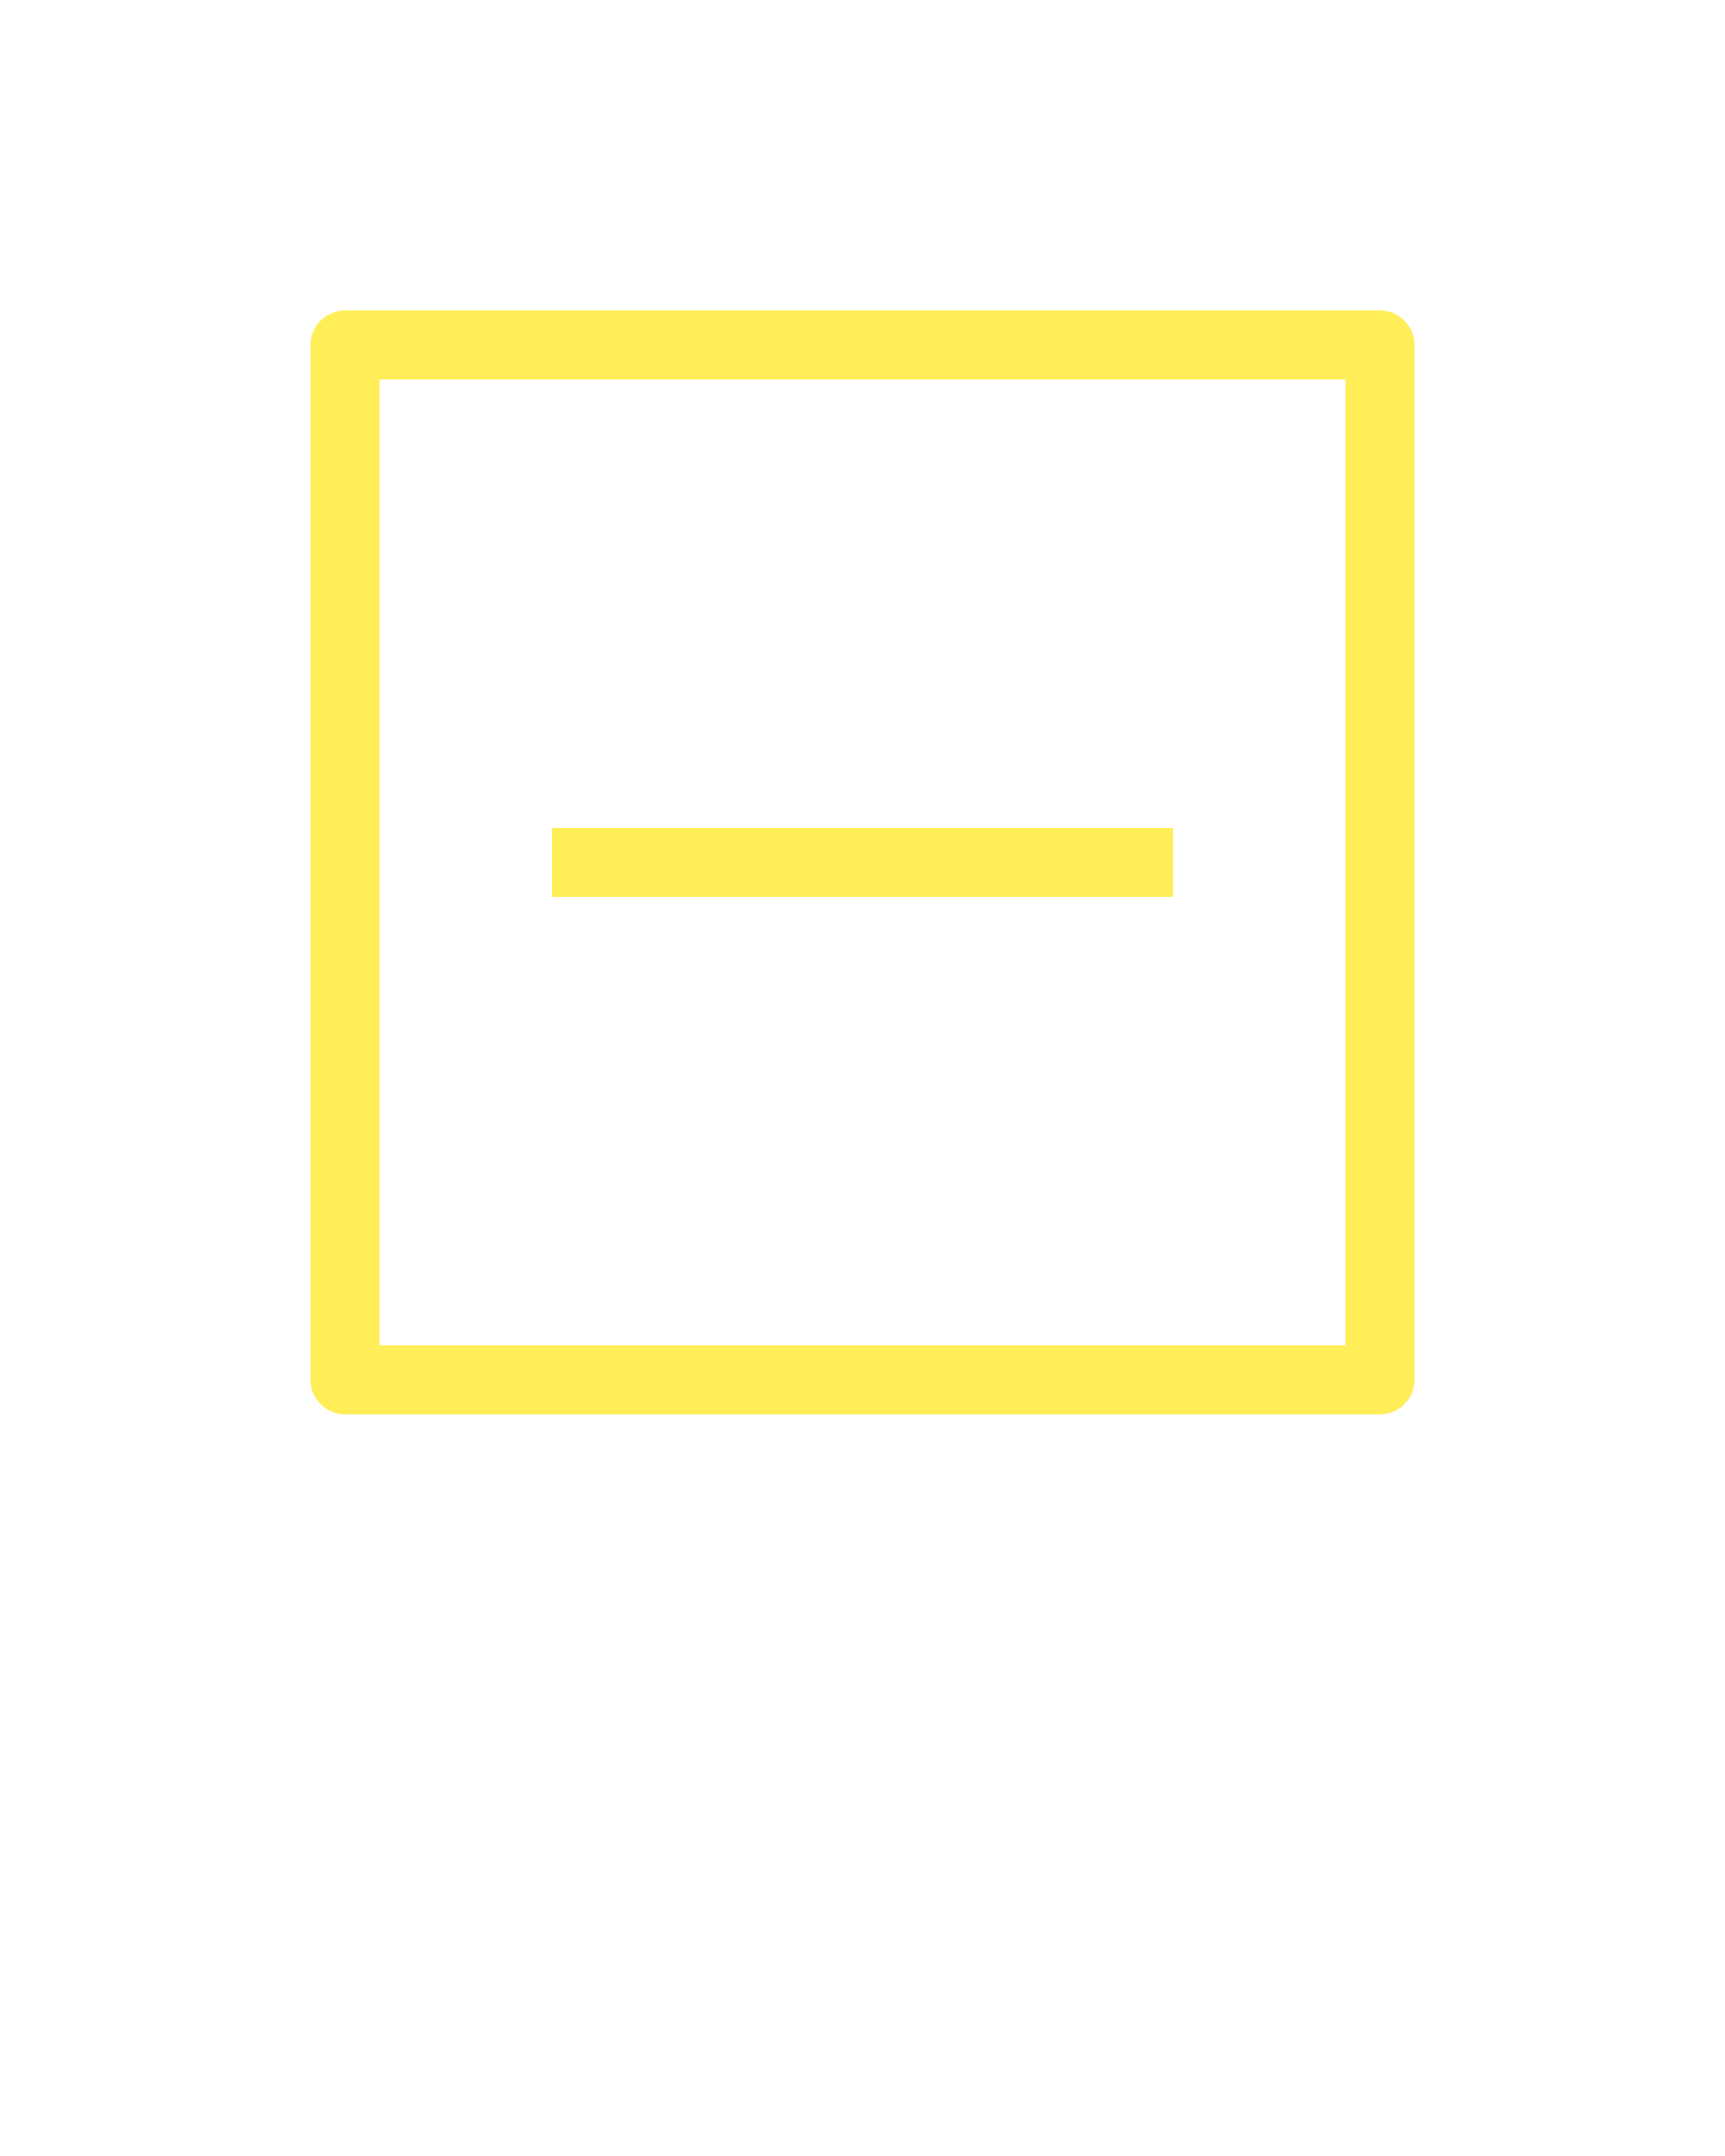
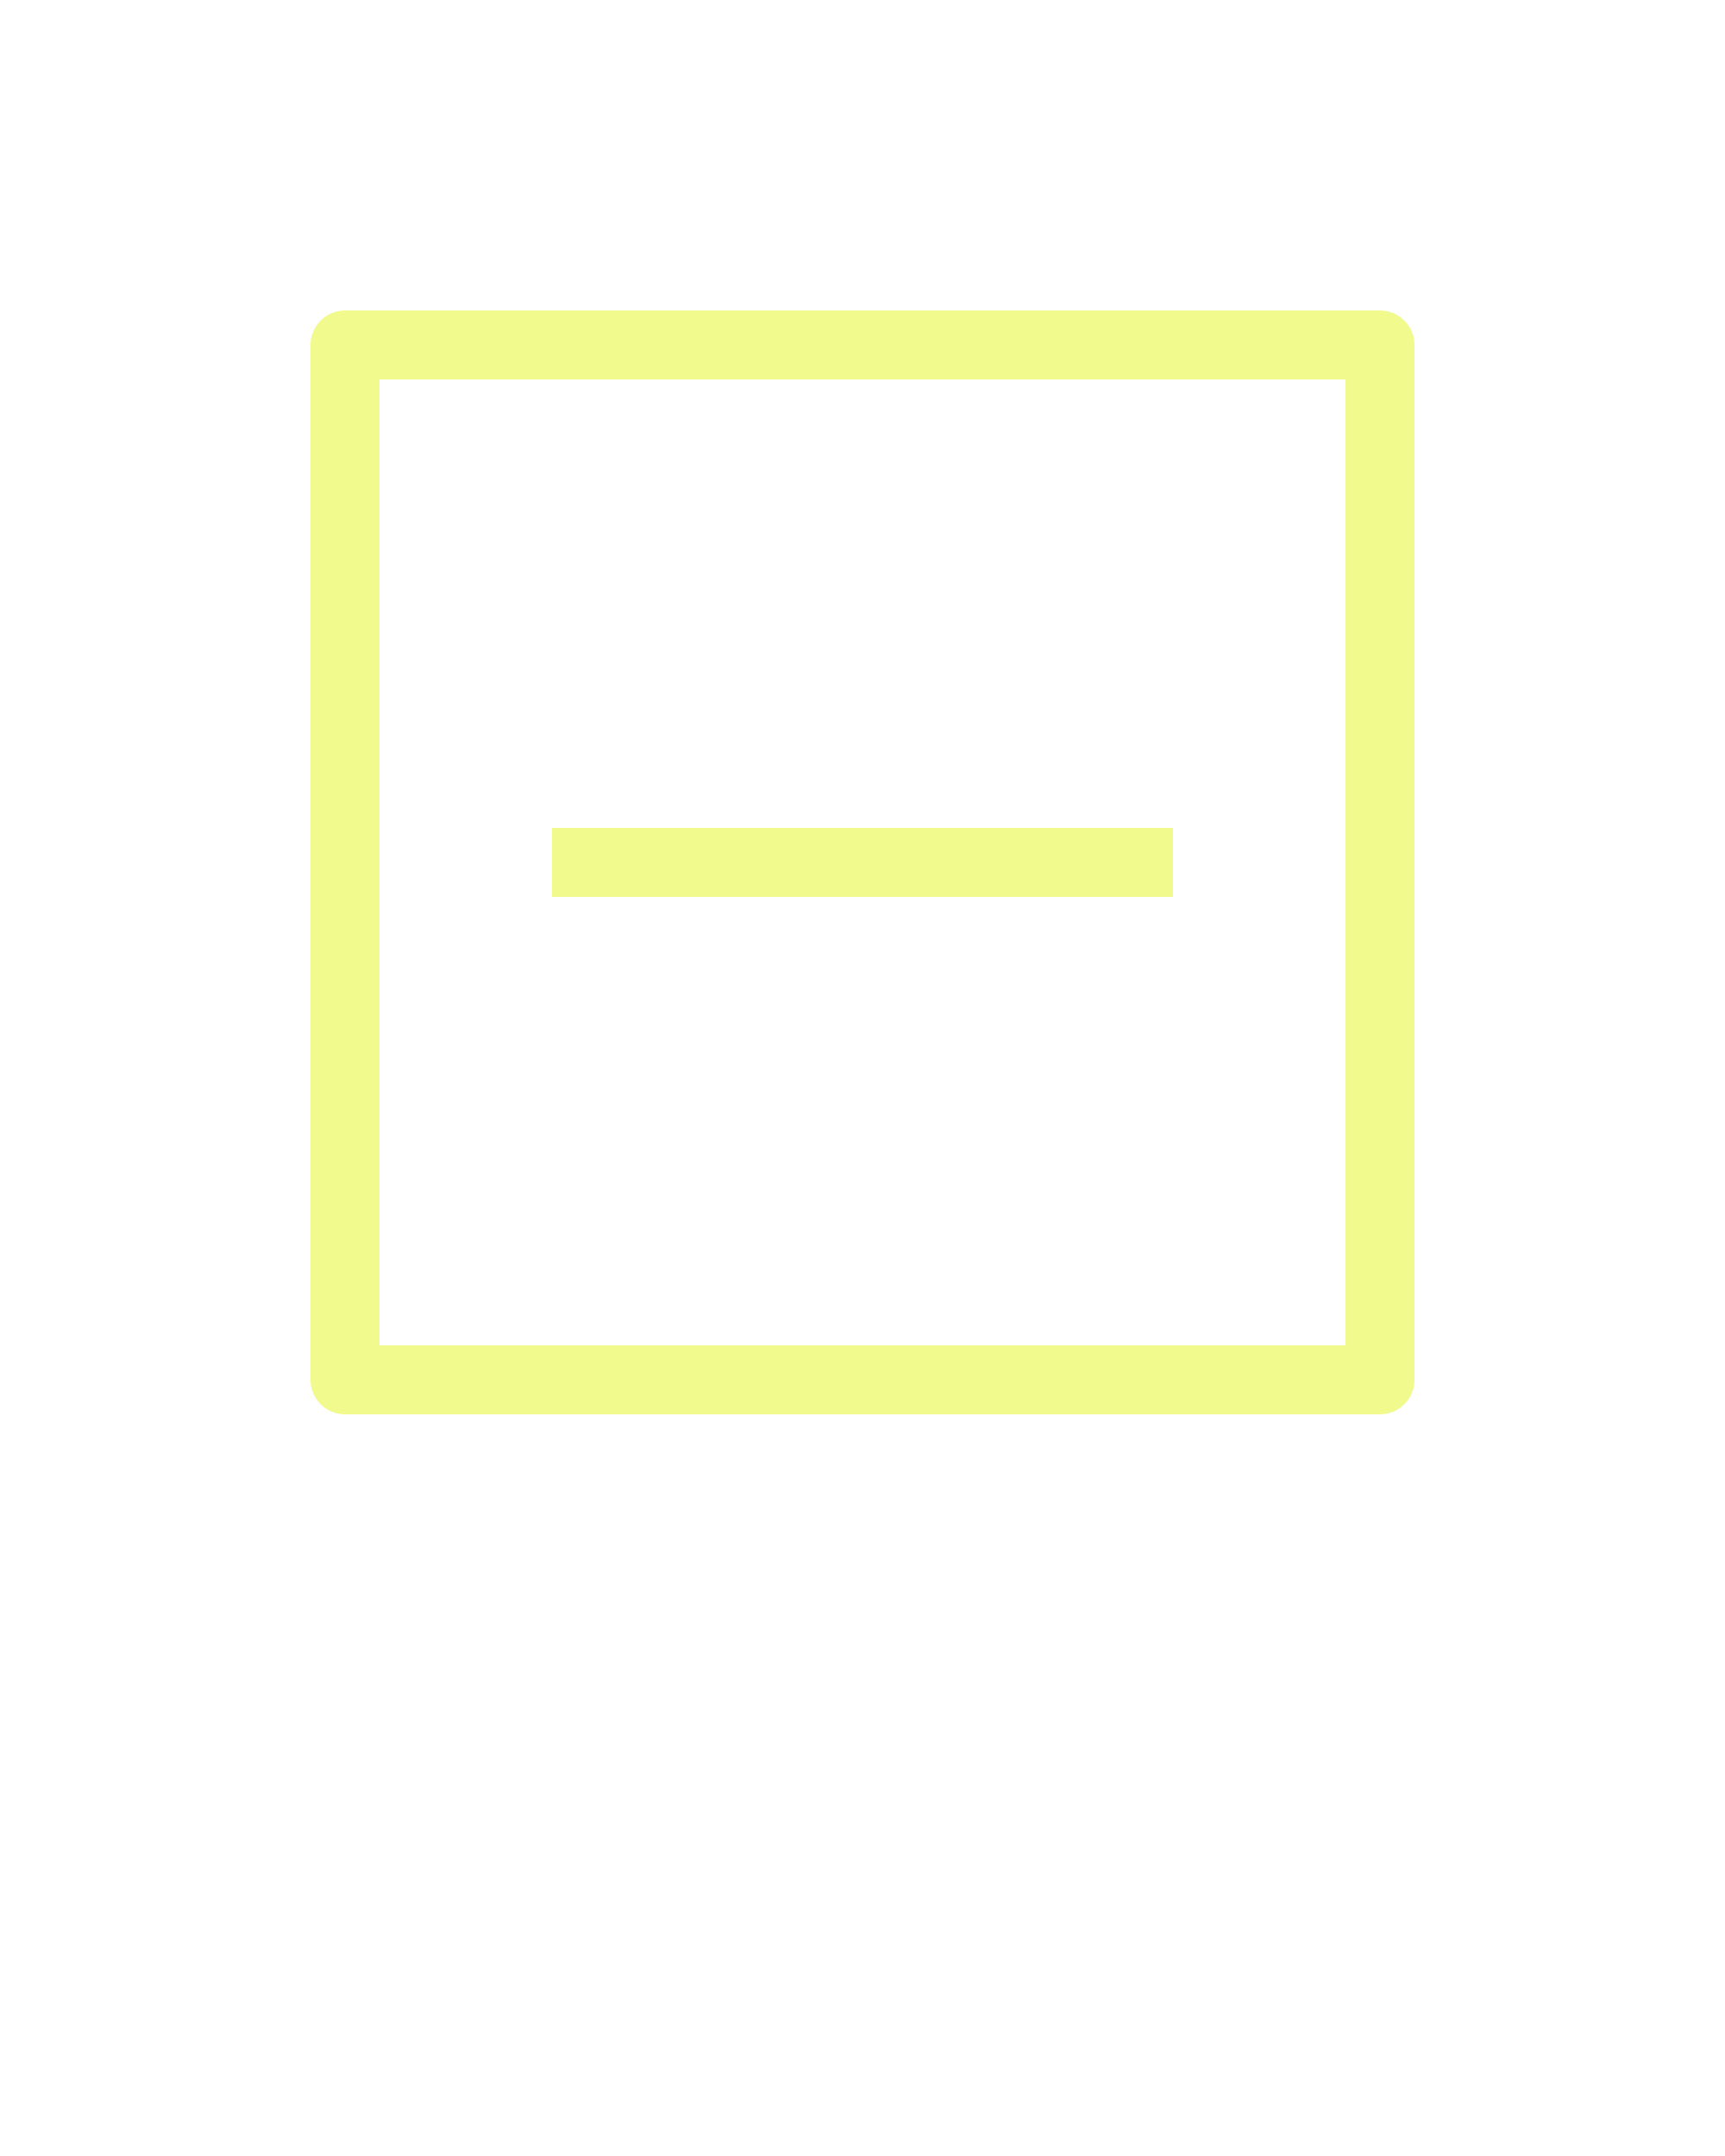
<svg xmlns="http://www.w3.org/2000/svg" version="1.1" x="0px" y="0px" viewBox="0 0 100 125" style="enable-background:new 0 0 100 100;" xml:space="preserve" id="svg8">
  <defs id="defs12" />
-   <path d="M68,52H32v-4h36V52z M82,20v60c0,1.1-0.9,2-2,2H20c-1.1,0-2-0.9-2-2V20c0-1.1,0.9-2,2-2h60C81.1,18,82,18.9,82,20z M78,22  H22v56h56V22z" id="path2" style="fill:#FFEE58" />
+   <path d="M68,52H32v-4h36V52z M82,20v60c0,1.1-0.9,2-2,2H20c-1.1,0-2-0.9-2-2V20c0-1.1,0.9-2,2-2h60C81.1,18,82,18.9,82,20z M78,22  H22v56h56V22z" id="path2" style="fill:#f1fa8c" />
</svg>
